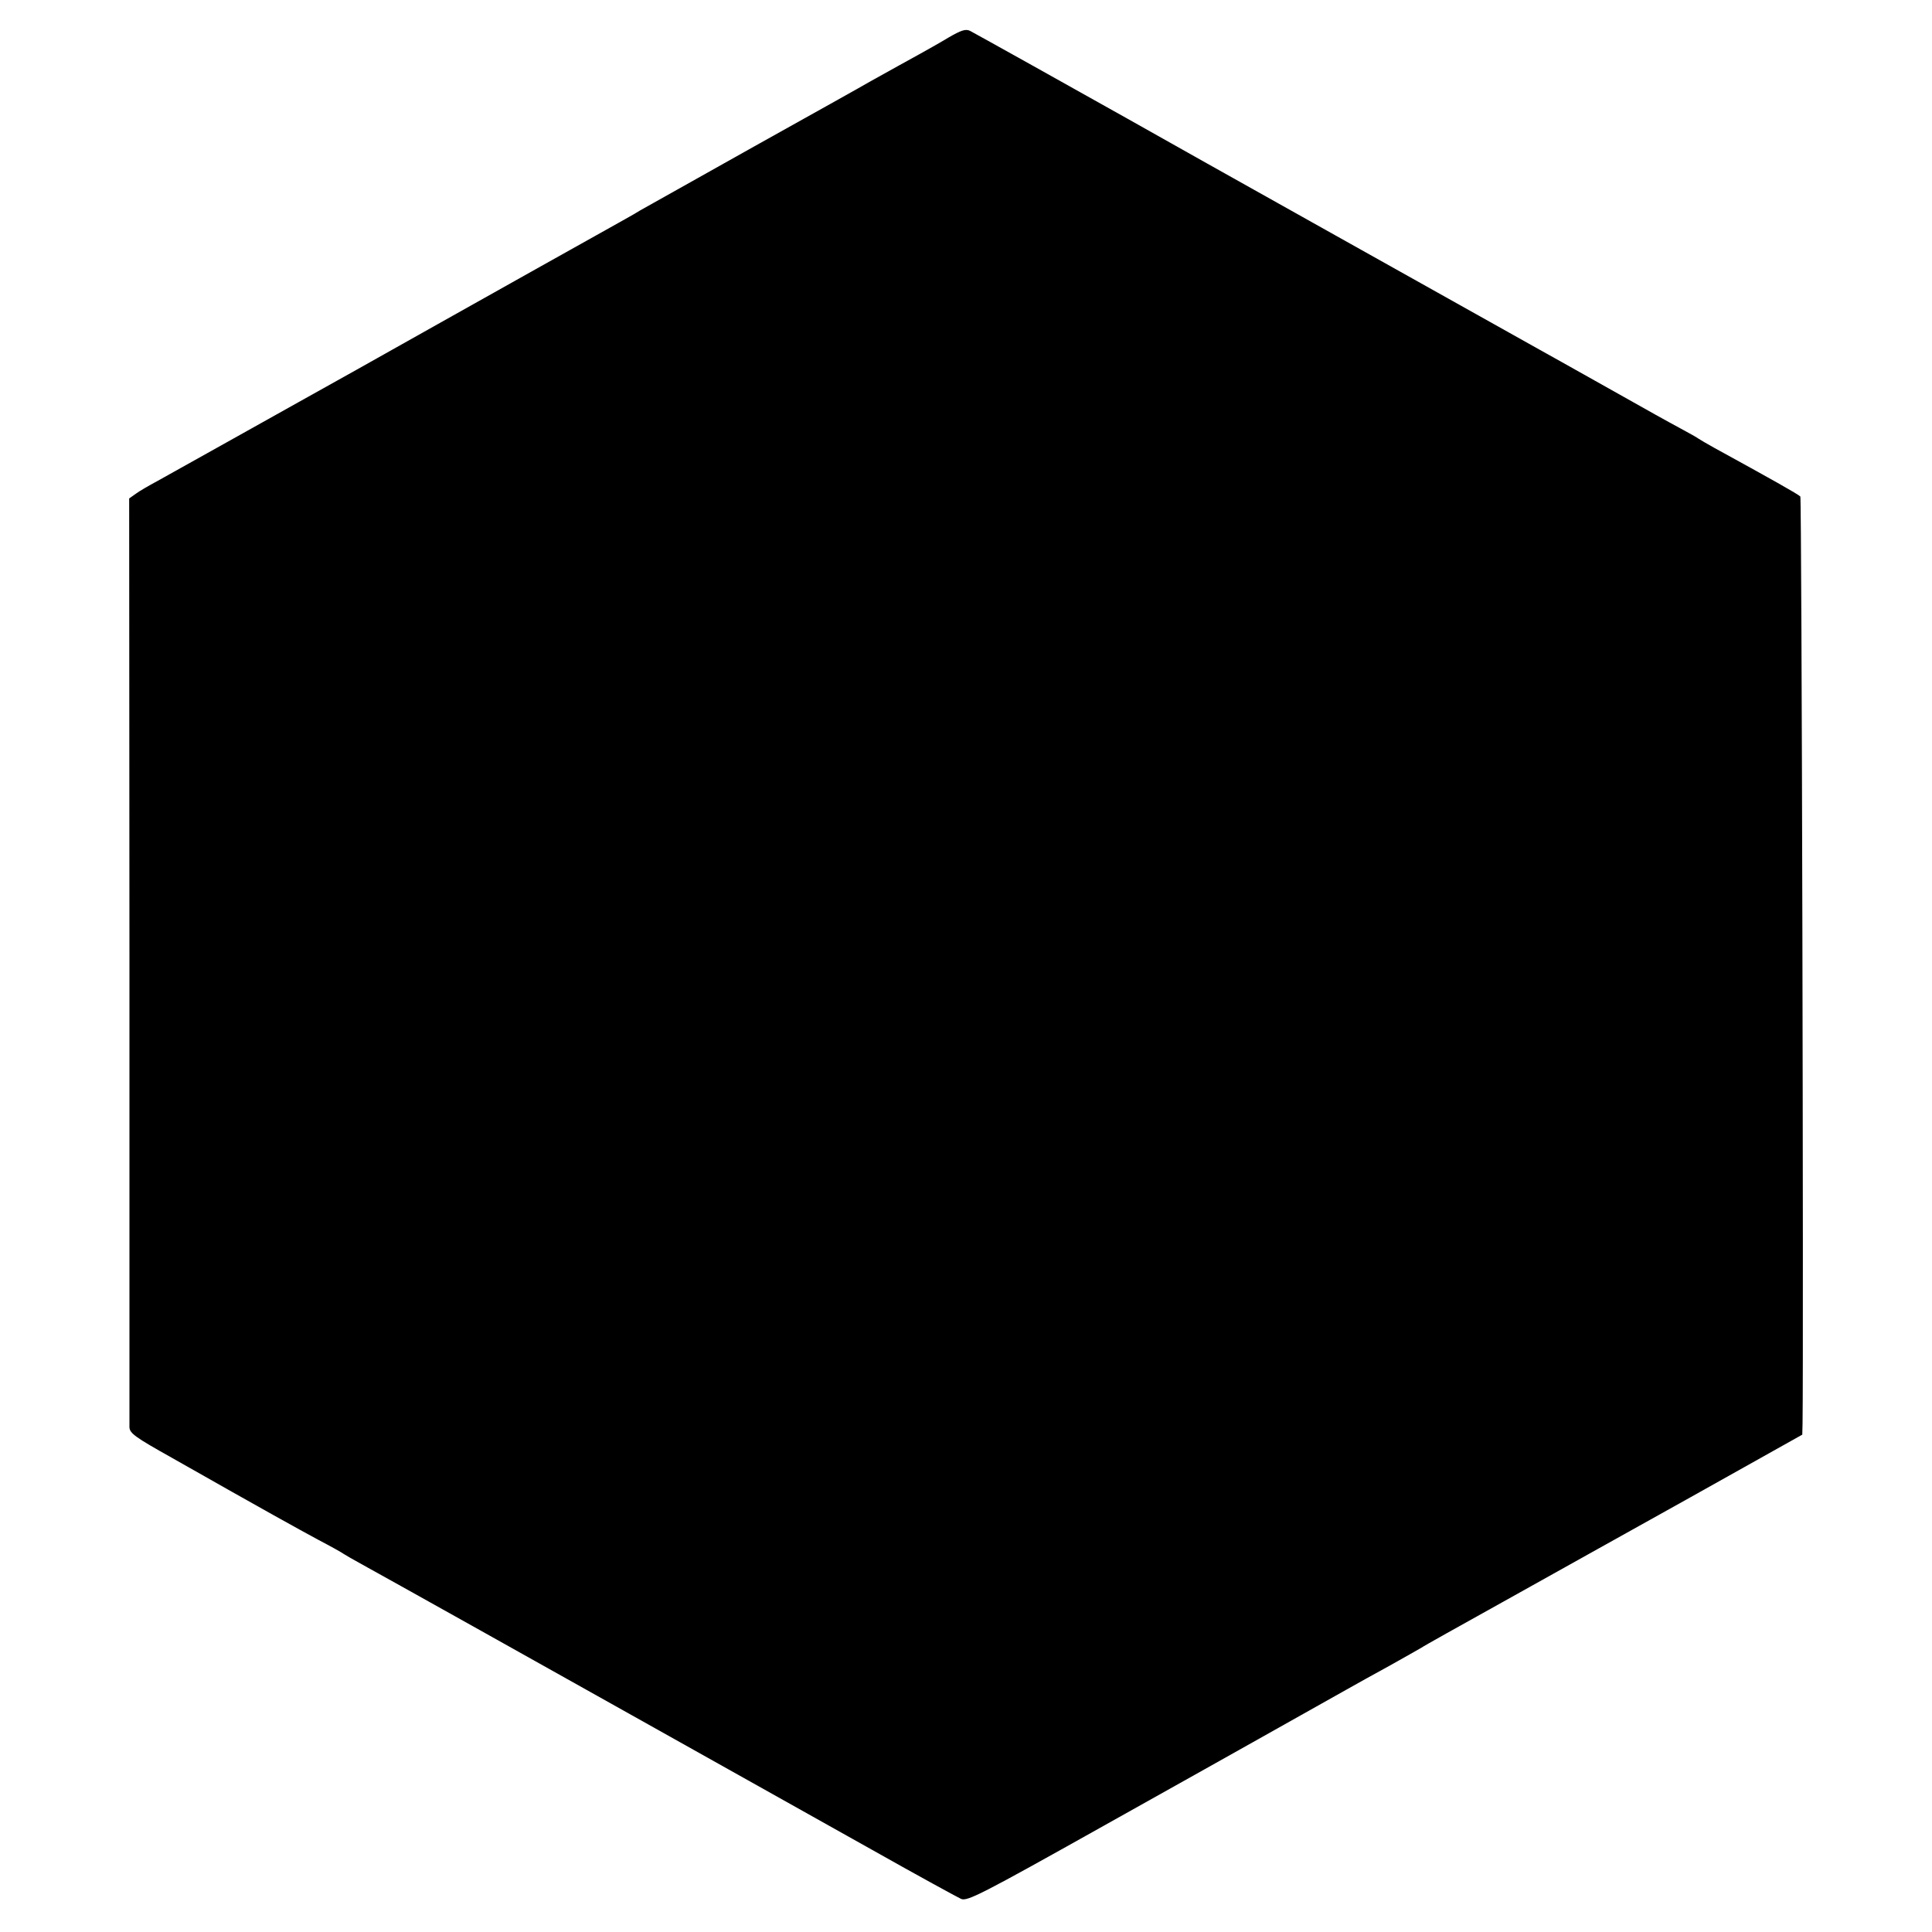
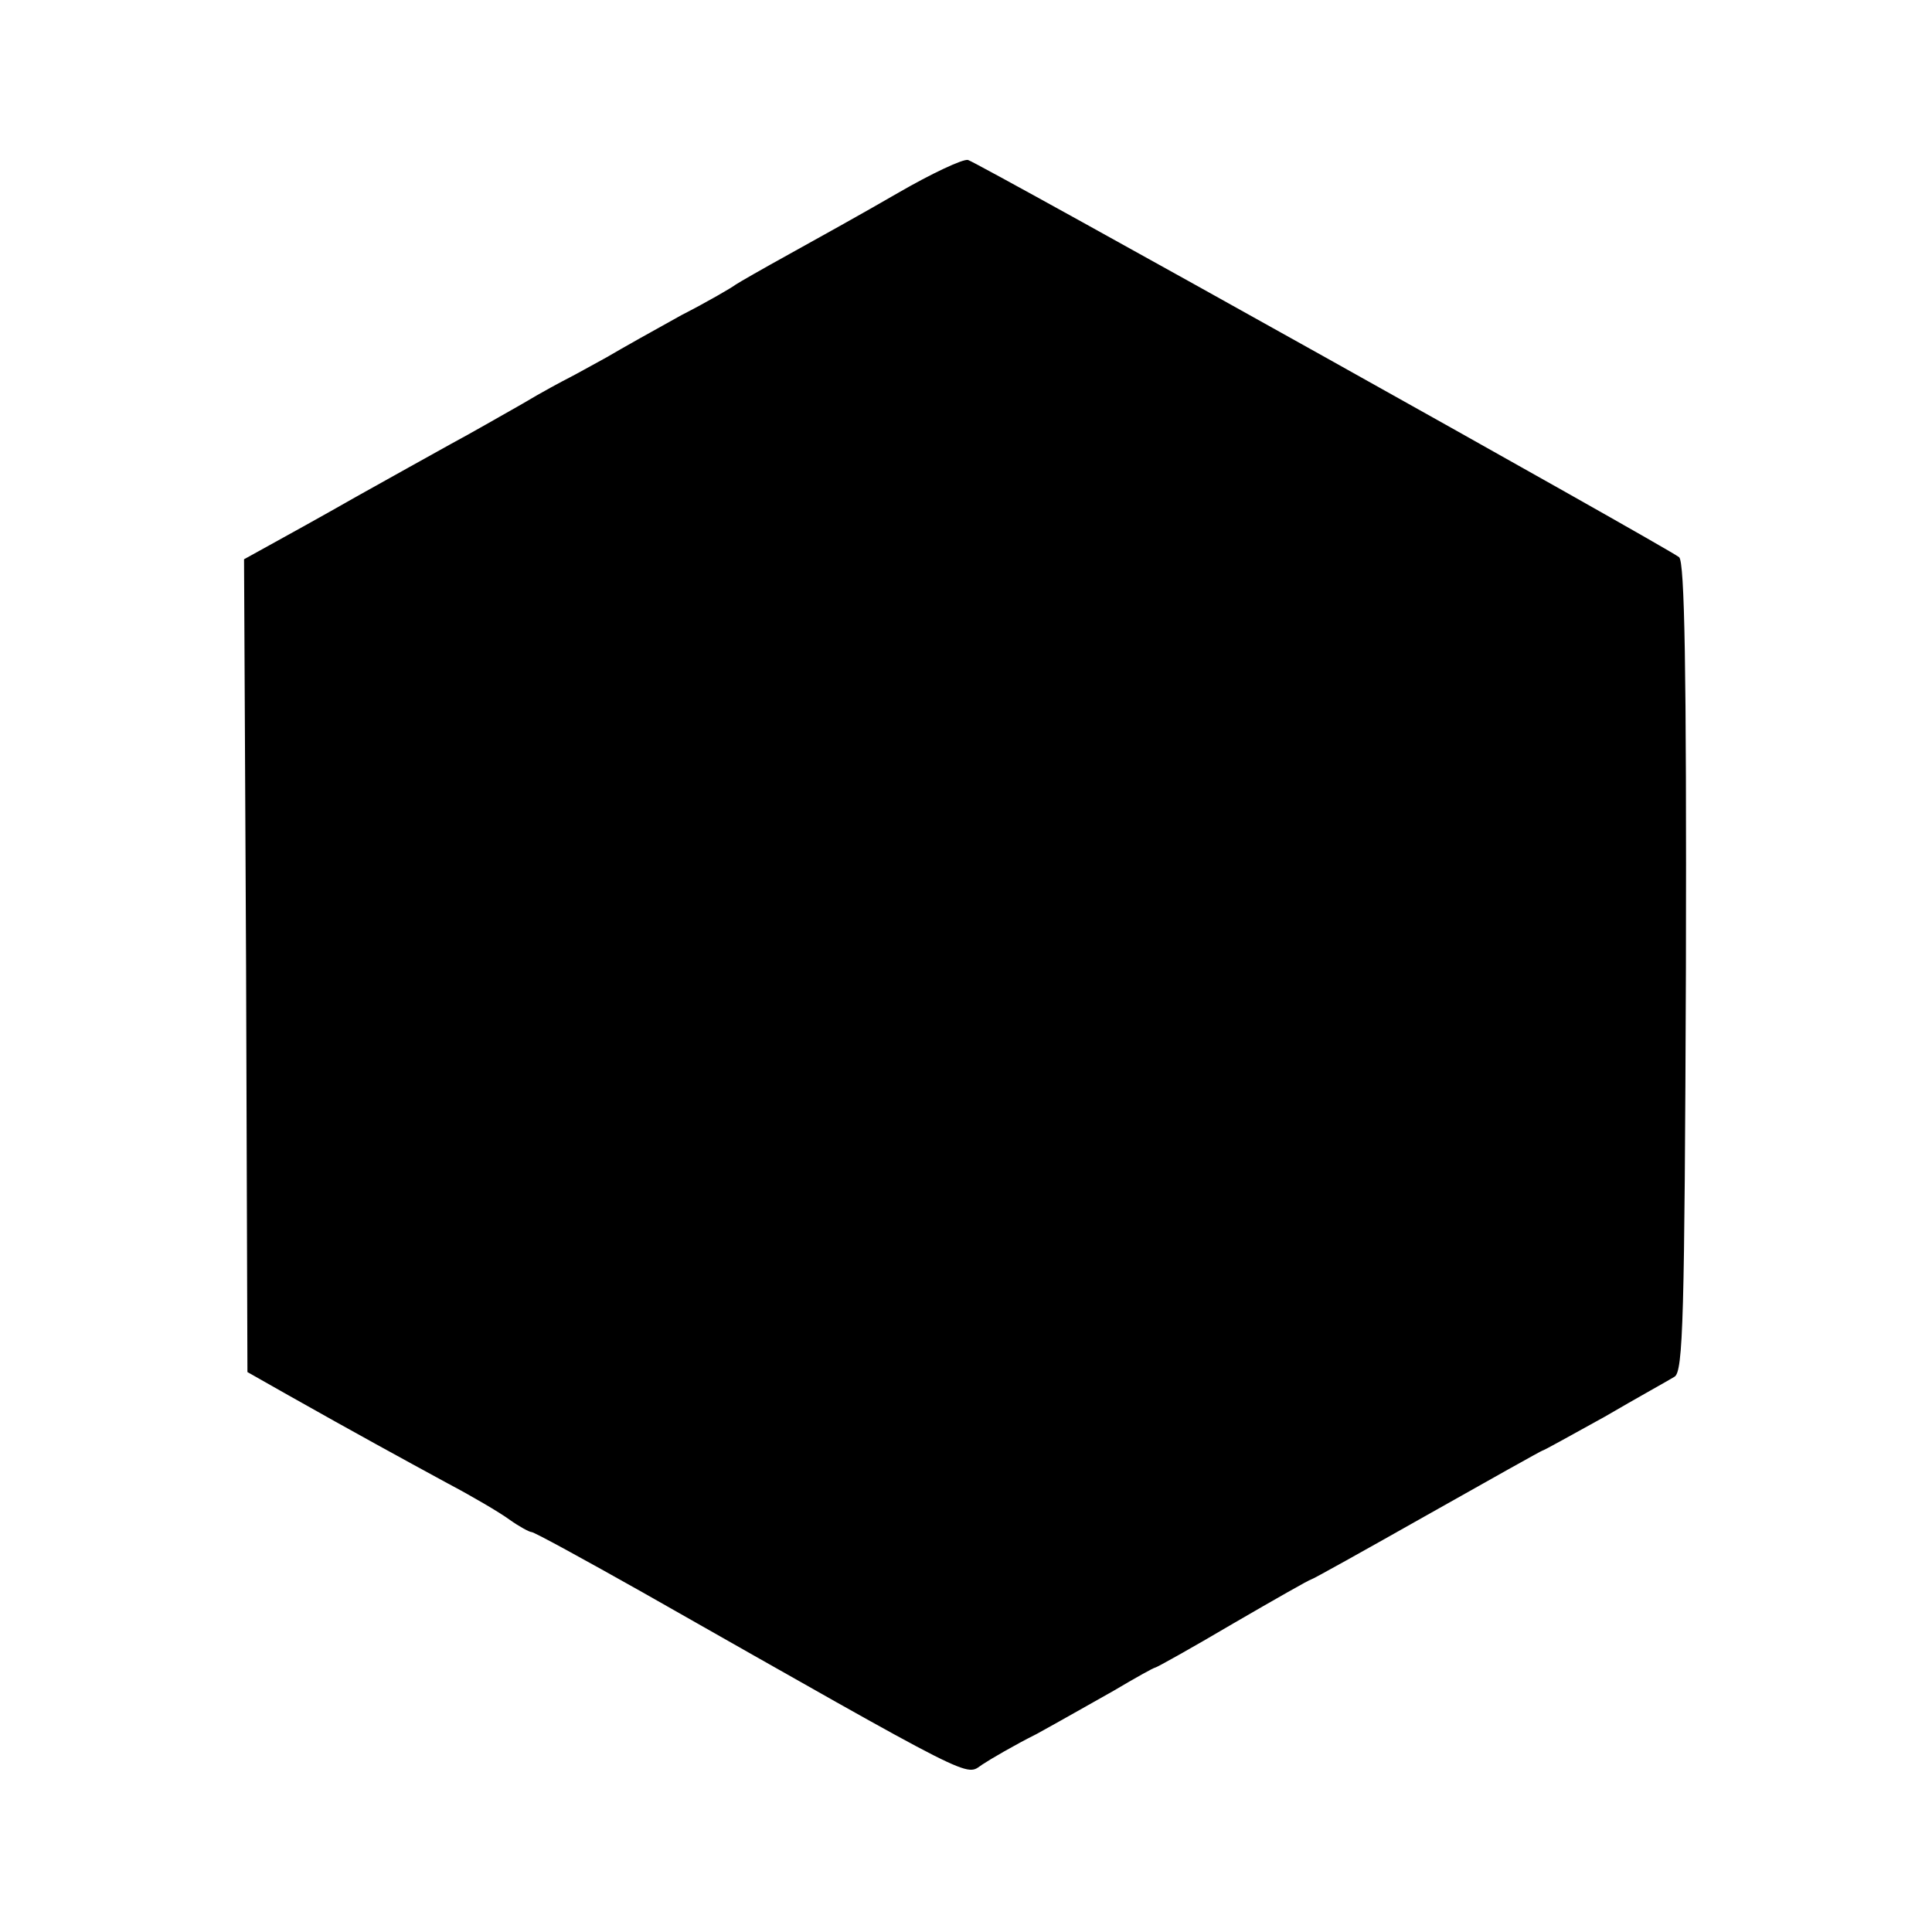
- <svg xmlns="http://www.w3.org/2000/svg" version="1.0" width="700pt" height="700pt" viewBox="0 0 700 700" preserveAspectRatio="xMidYMid meet">
-   <g transform="translate(0,700) scale(0.1,-0.1)" fill="#000000" stroke="none">
-     <path d="M3435 6863 c-33 -20 -80 -46 -105 -60 -45 -25 -82 -45 -175 -97 -27 -16 -219 -123 -425 -238 -206 -116 -391 -219 -410 -230 -19 -12 -55 -32 -80 -46 -135 -75 -480 -269 -655 -367 -195 -110 -415 -233 -505 -283 -43 -24 -136 -76 -245 -137 -81 -45 -206 -115 -265 -148 -30 -16 -66 -37 -78 -46 l-24 -17 1 -1670 c0 -918 0 -1681 0 -1695 1 -22 20 -36 154 -111 340 -193 456 -257 532 -298 44 -23 85 -46 90 -50 6 -4 37 -22 70 -40 55 -30 731 -408 850 -475 28 -16 84 -47 125 -70 318 -178 619 -347 871 -488 163 -92 308 -171 321 -177 22 -10 73 16 519 266 272 152 514 288 539 302 41 23 206 116 340 191 30 17 100 56 155 86 55 31 107 60 115 65 8 6 139 79 290 163 151 84 458 256 683 381 l407 228 1 42 c4 300 -3 3352 -8 3357 -9 9 -105 63 -313 177 -25 14 -49 28 -55 32 -5 4 -35 21 -65 37 -61 33 -86 47 -310 173 -85 48 -175 98 -200 112 -164 92 -1312 734 -1495 838 -176 99 -547 306 -570 318 -16 8 -32 3 -80 -25z" />
+ <svg xmlns="http://www.w3.org/2000/svg" version="1.0" width="285pt" height="285pt" viewBox="0 0 285 285" preserveAspectRatio="xMidYMid meet">
+   <g transform="translate(0,285) scale(0.1,-0.1)" fill="#000000" stroke="none">
+     <path d="M1324 2565 c-50 -29 -122 -69 -160 -90 -38 -21 -73 -41 -79 -45 -5 -4 -41 -25 -80 -45 -38 -21 -88 -49 -110 -62 -22 -12 -47 -26 -55 -30 -8 -4 -40 -21 -70 -39 -30 -17 -77 -44 -105 -59 -27 -15 -90 -50 -140 -78 -49 -28 -107 -60 -127 -71 l-38 -21 3 -600 2 -599 60 -34 c101 -57 167 -93 235 -130 36 -19 77 -43 92 -54 14 -10 29 -18 32 -18 4 0 77 -40 164 -89 502 -285 475 -271 501 -254 12 8 48 29 80 45 31 17 82 46 114 64 32 19 59 34 61 34 2 0 54 29 115 65 62 36 113 65 115 65 2 0 79 43 171 95 92 52 169 95 170 95 2 0 43 23 92 50 48 28 95 54 103 59 13 7 15 86 17 604 1 443 -2 598 -10 605 -17 14 -1034 582 -1049 586 -7 2 -54 -20 -104 -49z" />
  </g>
</svg>
